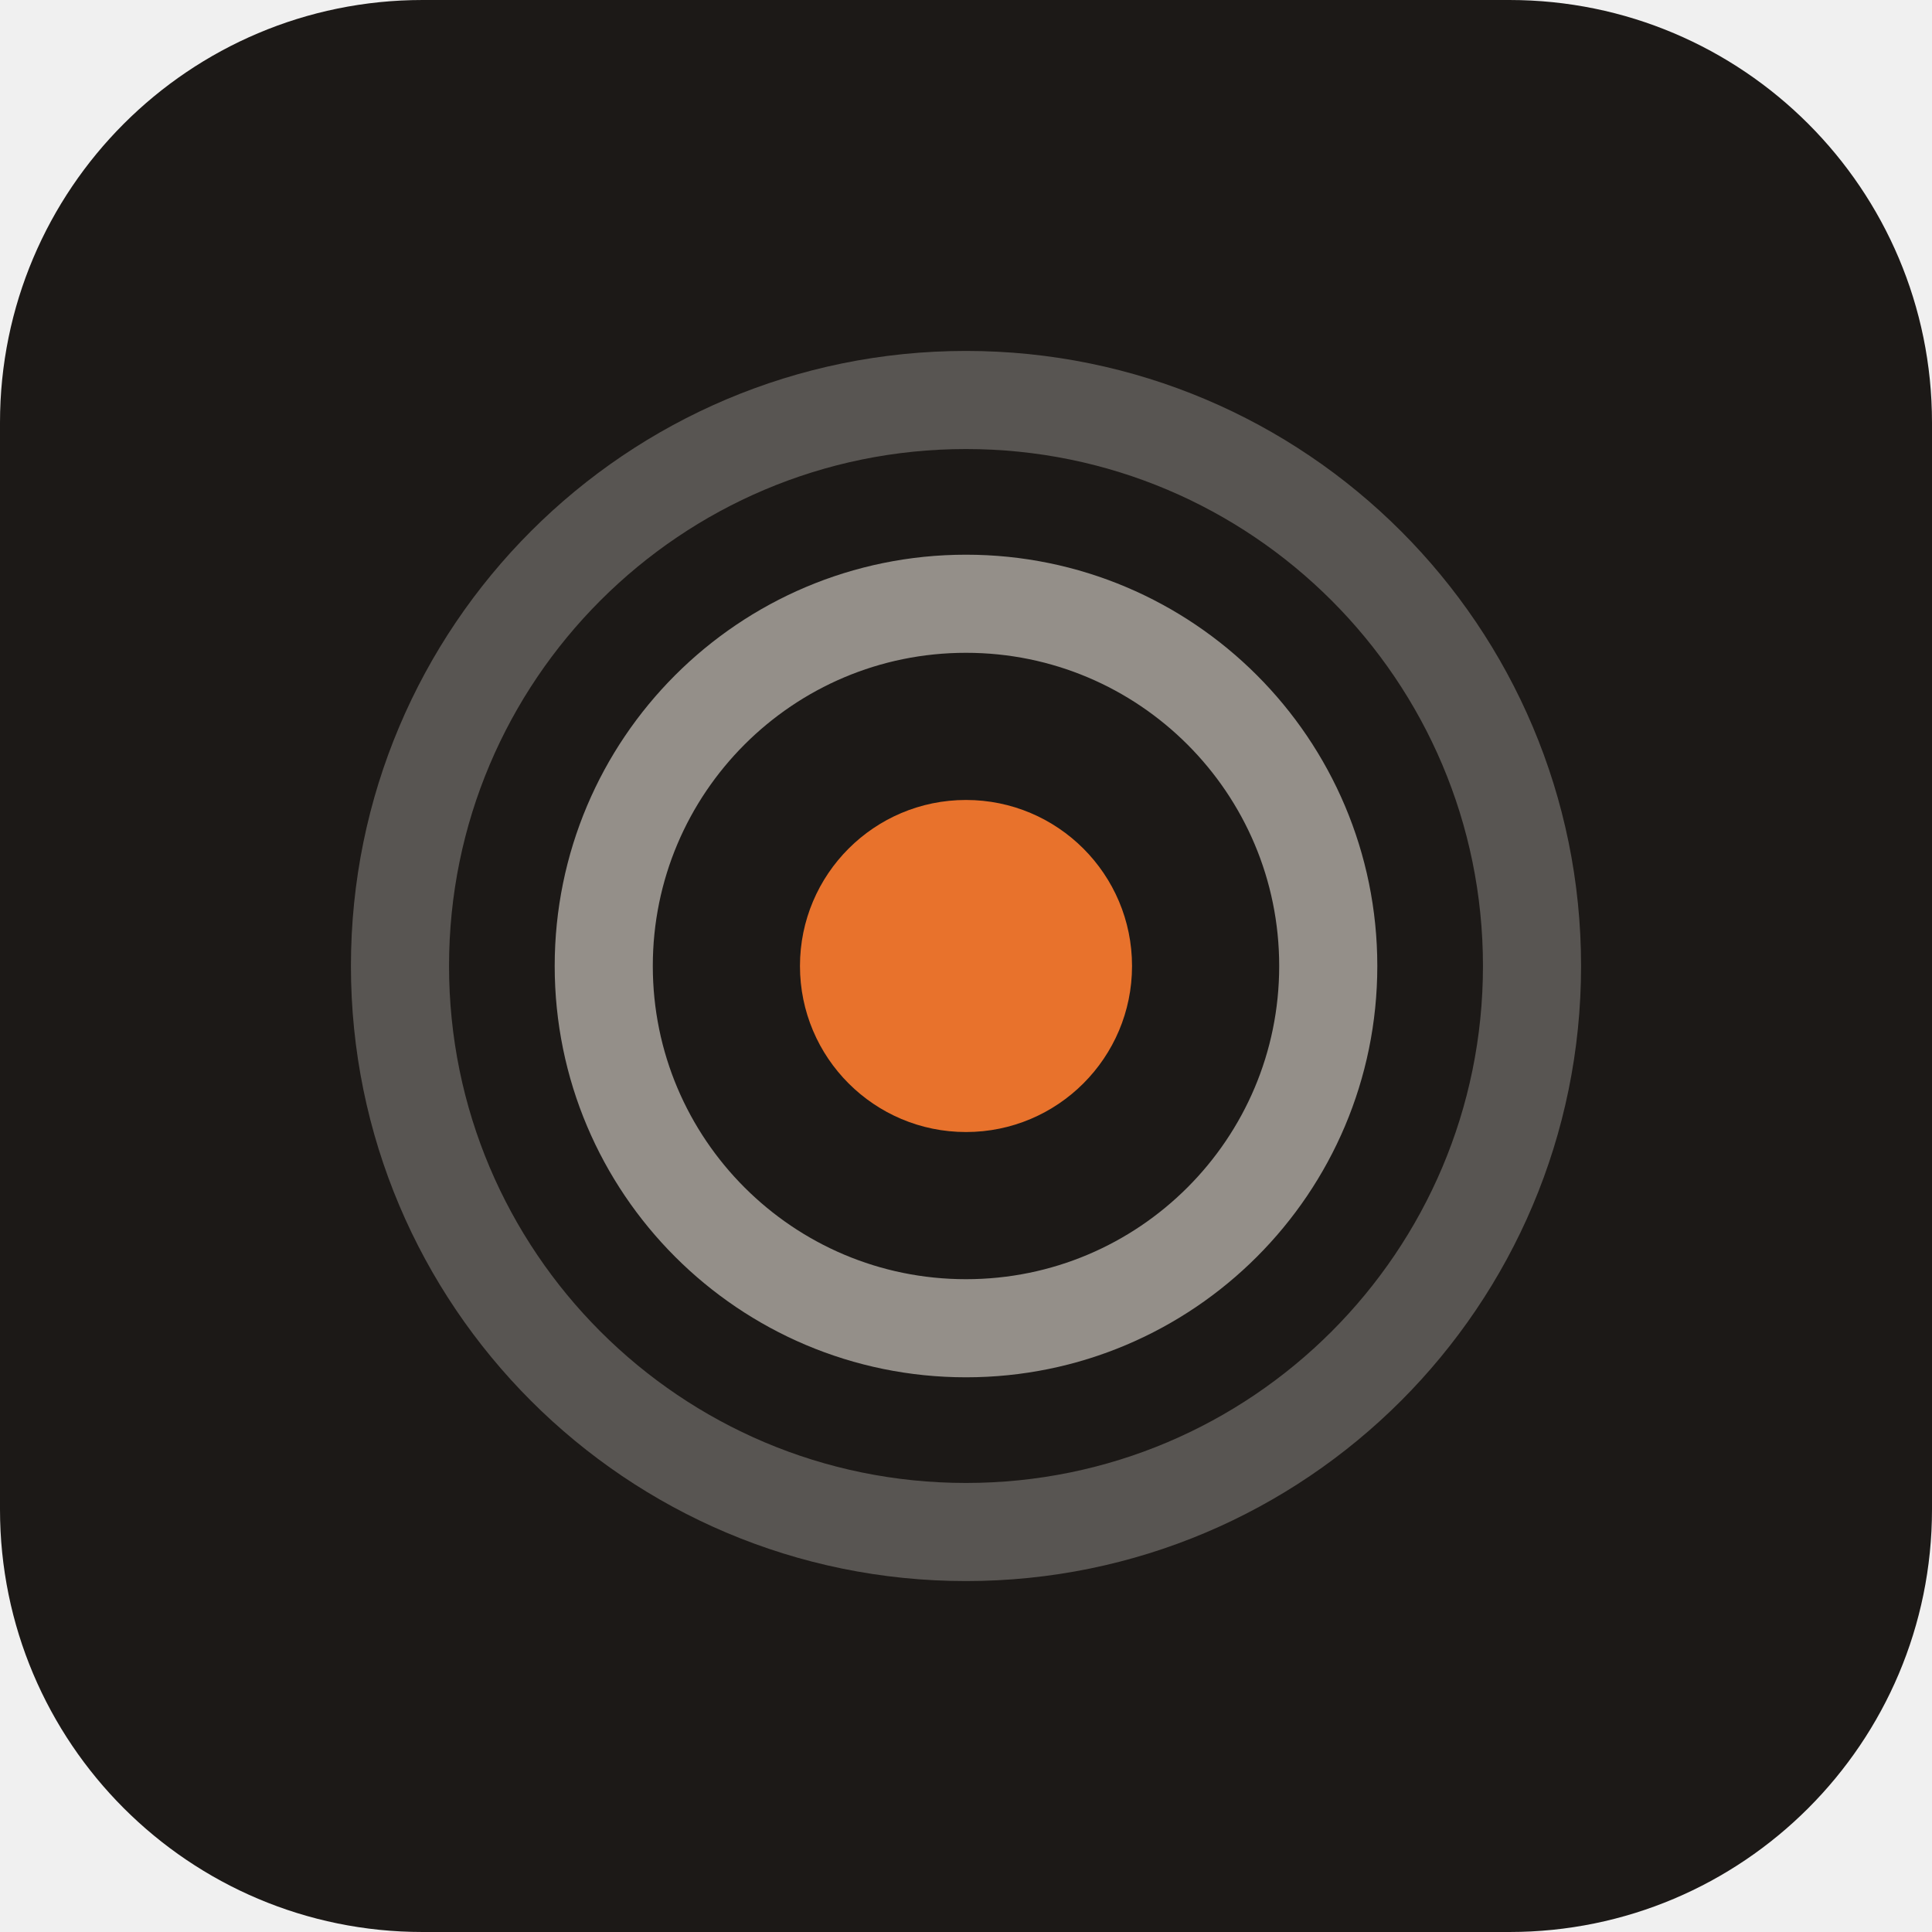
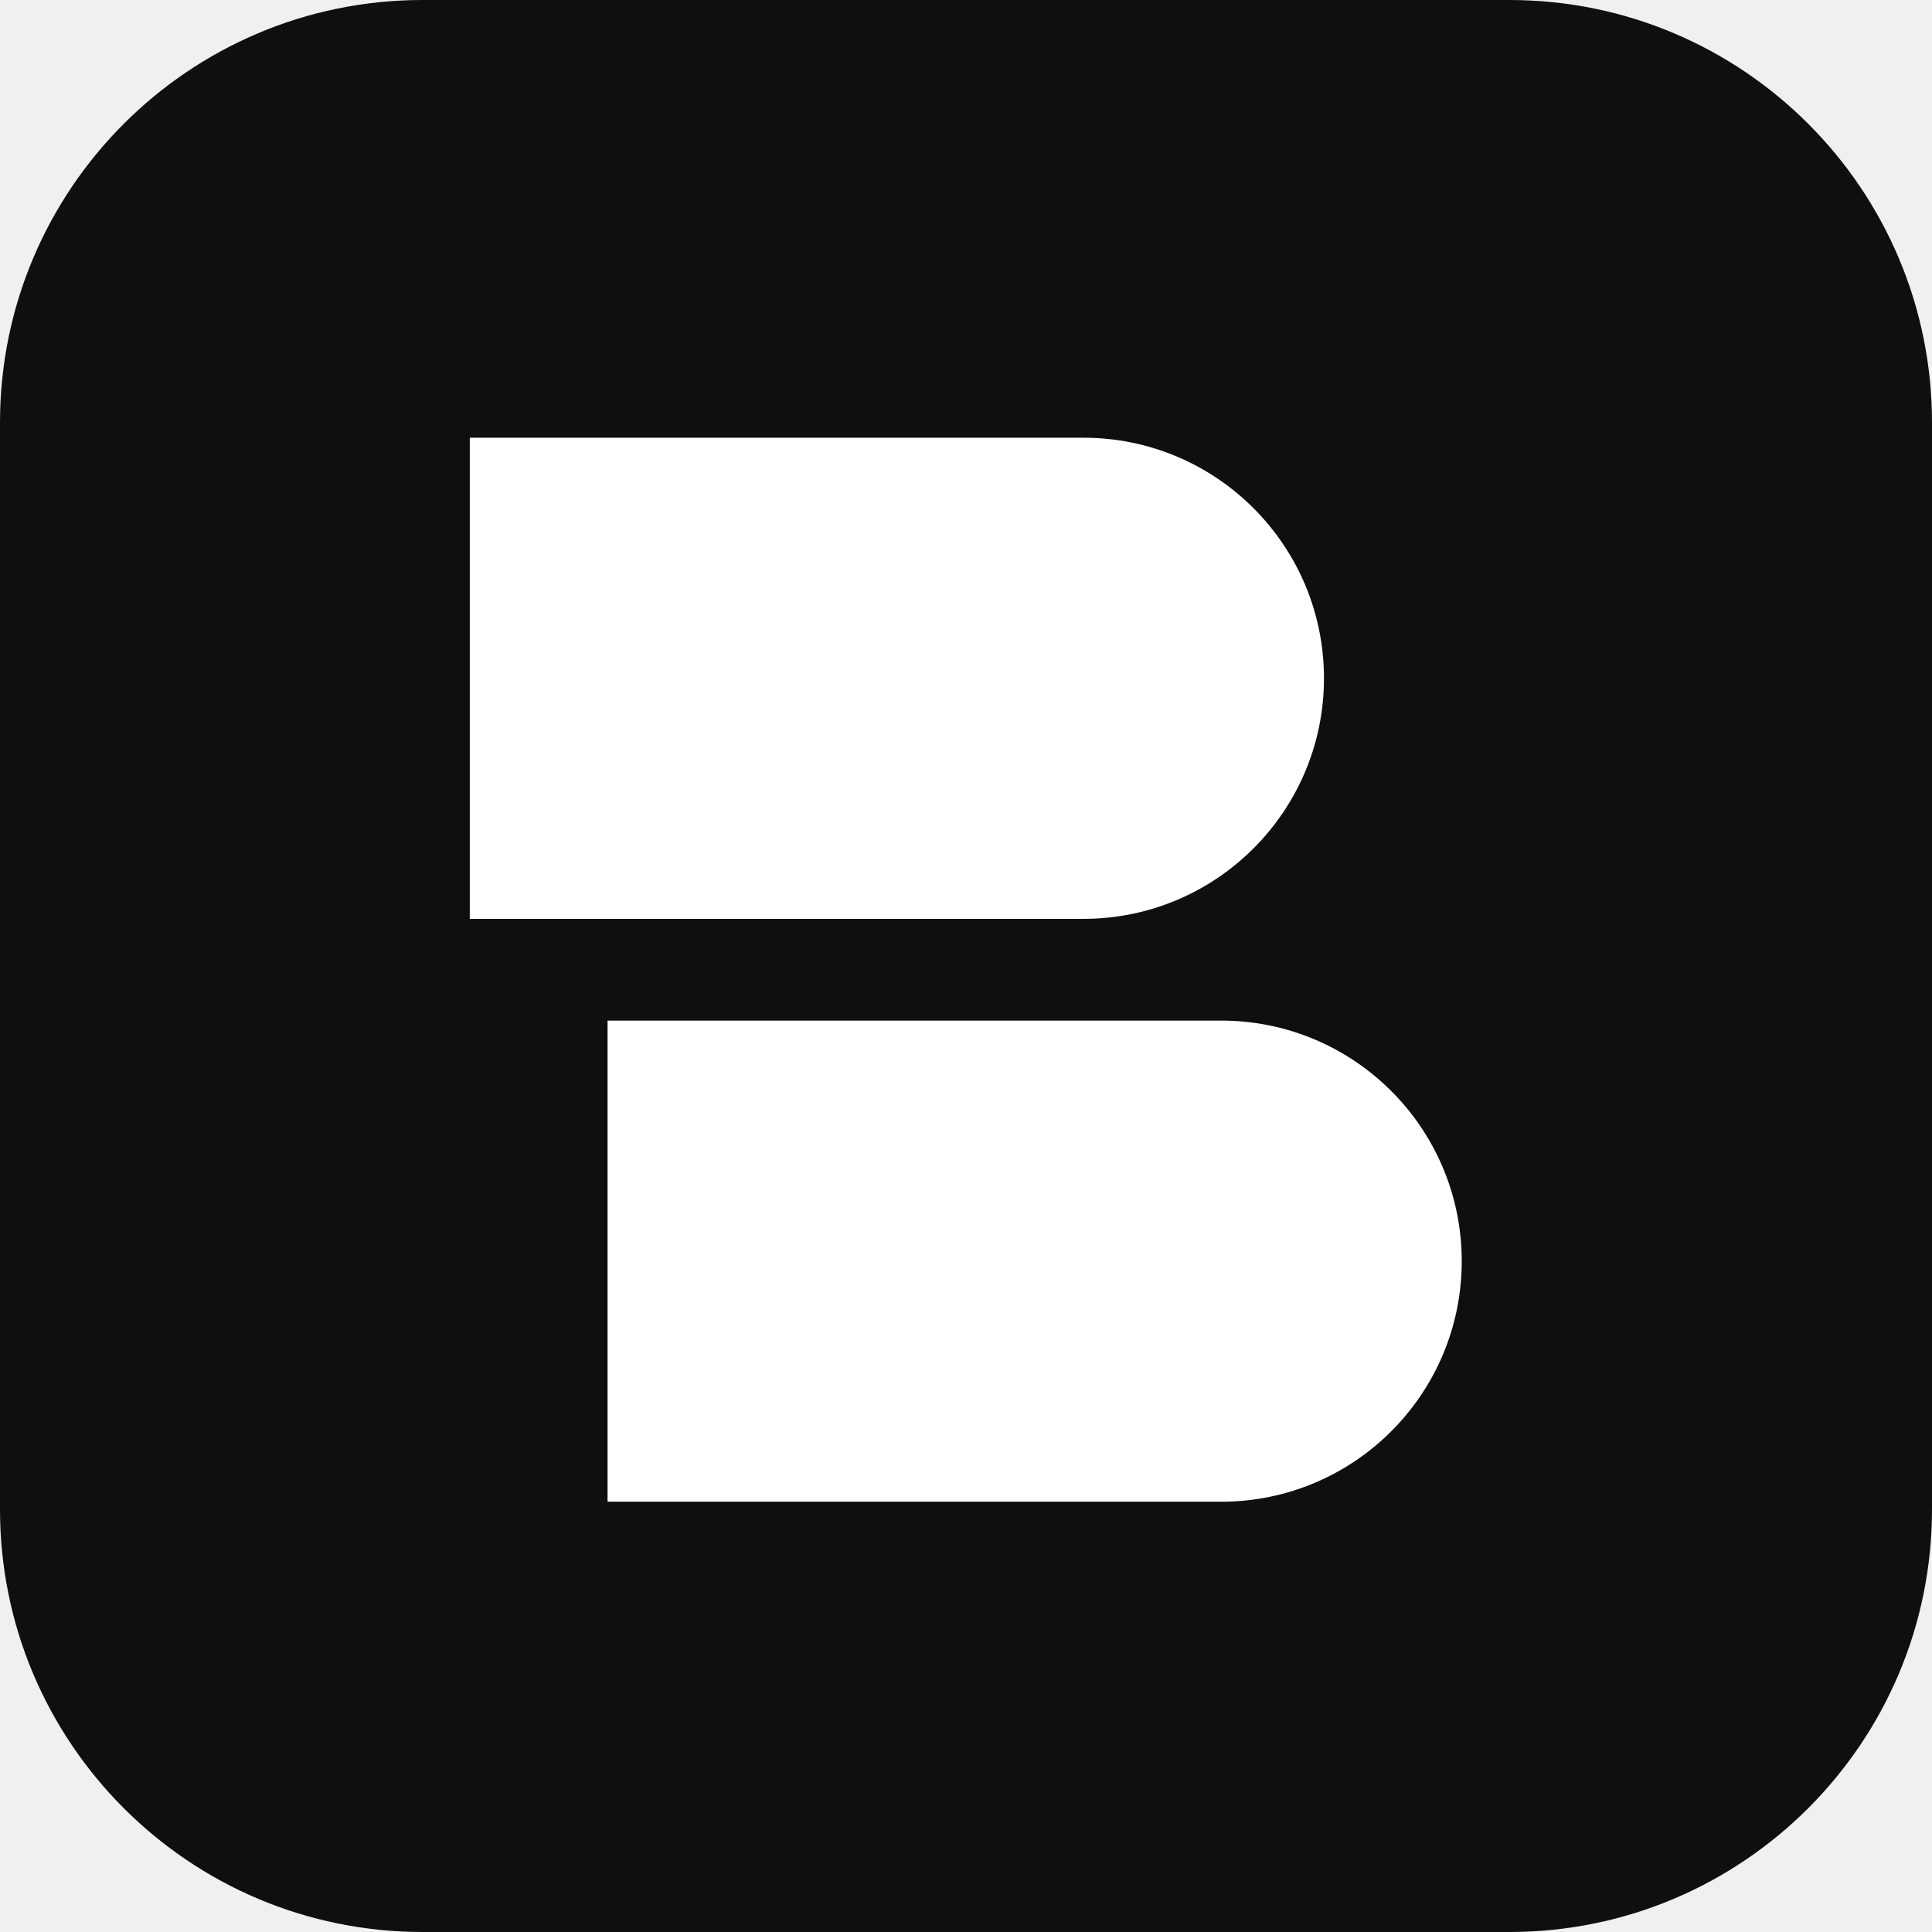
<svg xmlns="http://www.w3.org/2000/svg" viewBox="0 0 512 512" role="img" aria-label="Bullets">
-   <rect width="512" height="512" rx="112" fill="#1c1917" />
-   <circle cx="256" cy="256" r="150" fill="none" stroke="#f5f0e8" stroke-width="26" opacity="0.28" />
-   <circle cx="256" cy="256" r="96" fill="none" stroke="#f5f0e8" stroke-width="26" opacity="0.55" />
-   <circle cx="256" cy="256" r="44" fill="#e8722c" />
+   <rect width="512" height="512" rx="112" fill="#0F0F0F" />
+   <g transform="translate(124.5 116) scale(0.5617)" fill="#FFFFFF">
+     <path d="M65 275L354.5 275C417.184 275 468 325.816 468 388.5C468 451.184 417.184 502 354.5 502H65V275Z" />
+     <path d="M0 0L289.5 0C352.184 0 403 50.816 403 113.5C403 176.184 352.184 227 289.5 227H0V0Z" />
+   </g>
</svg>
